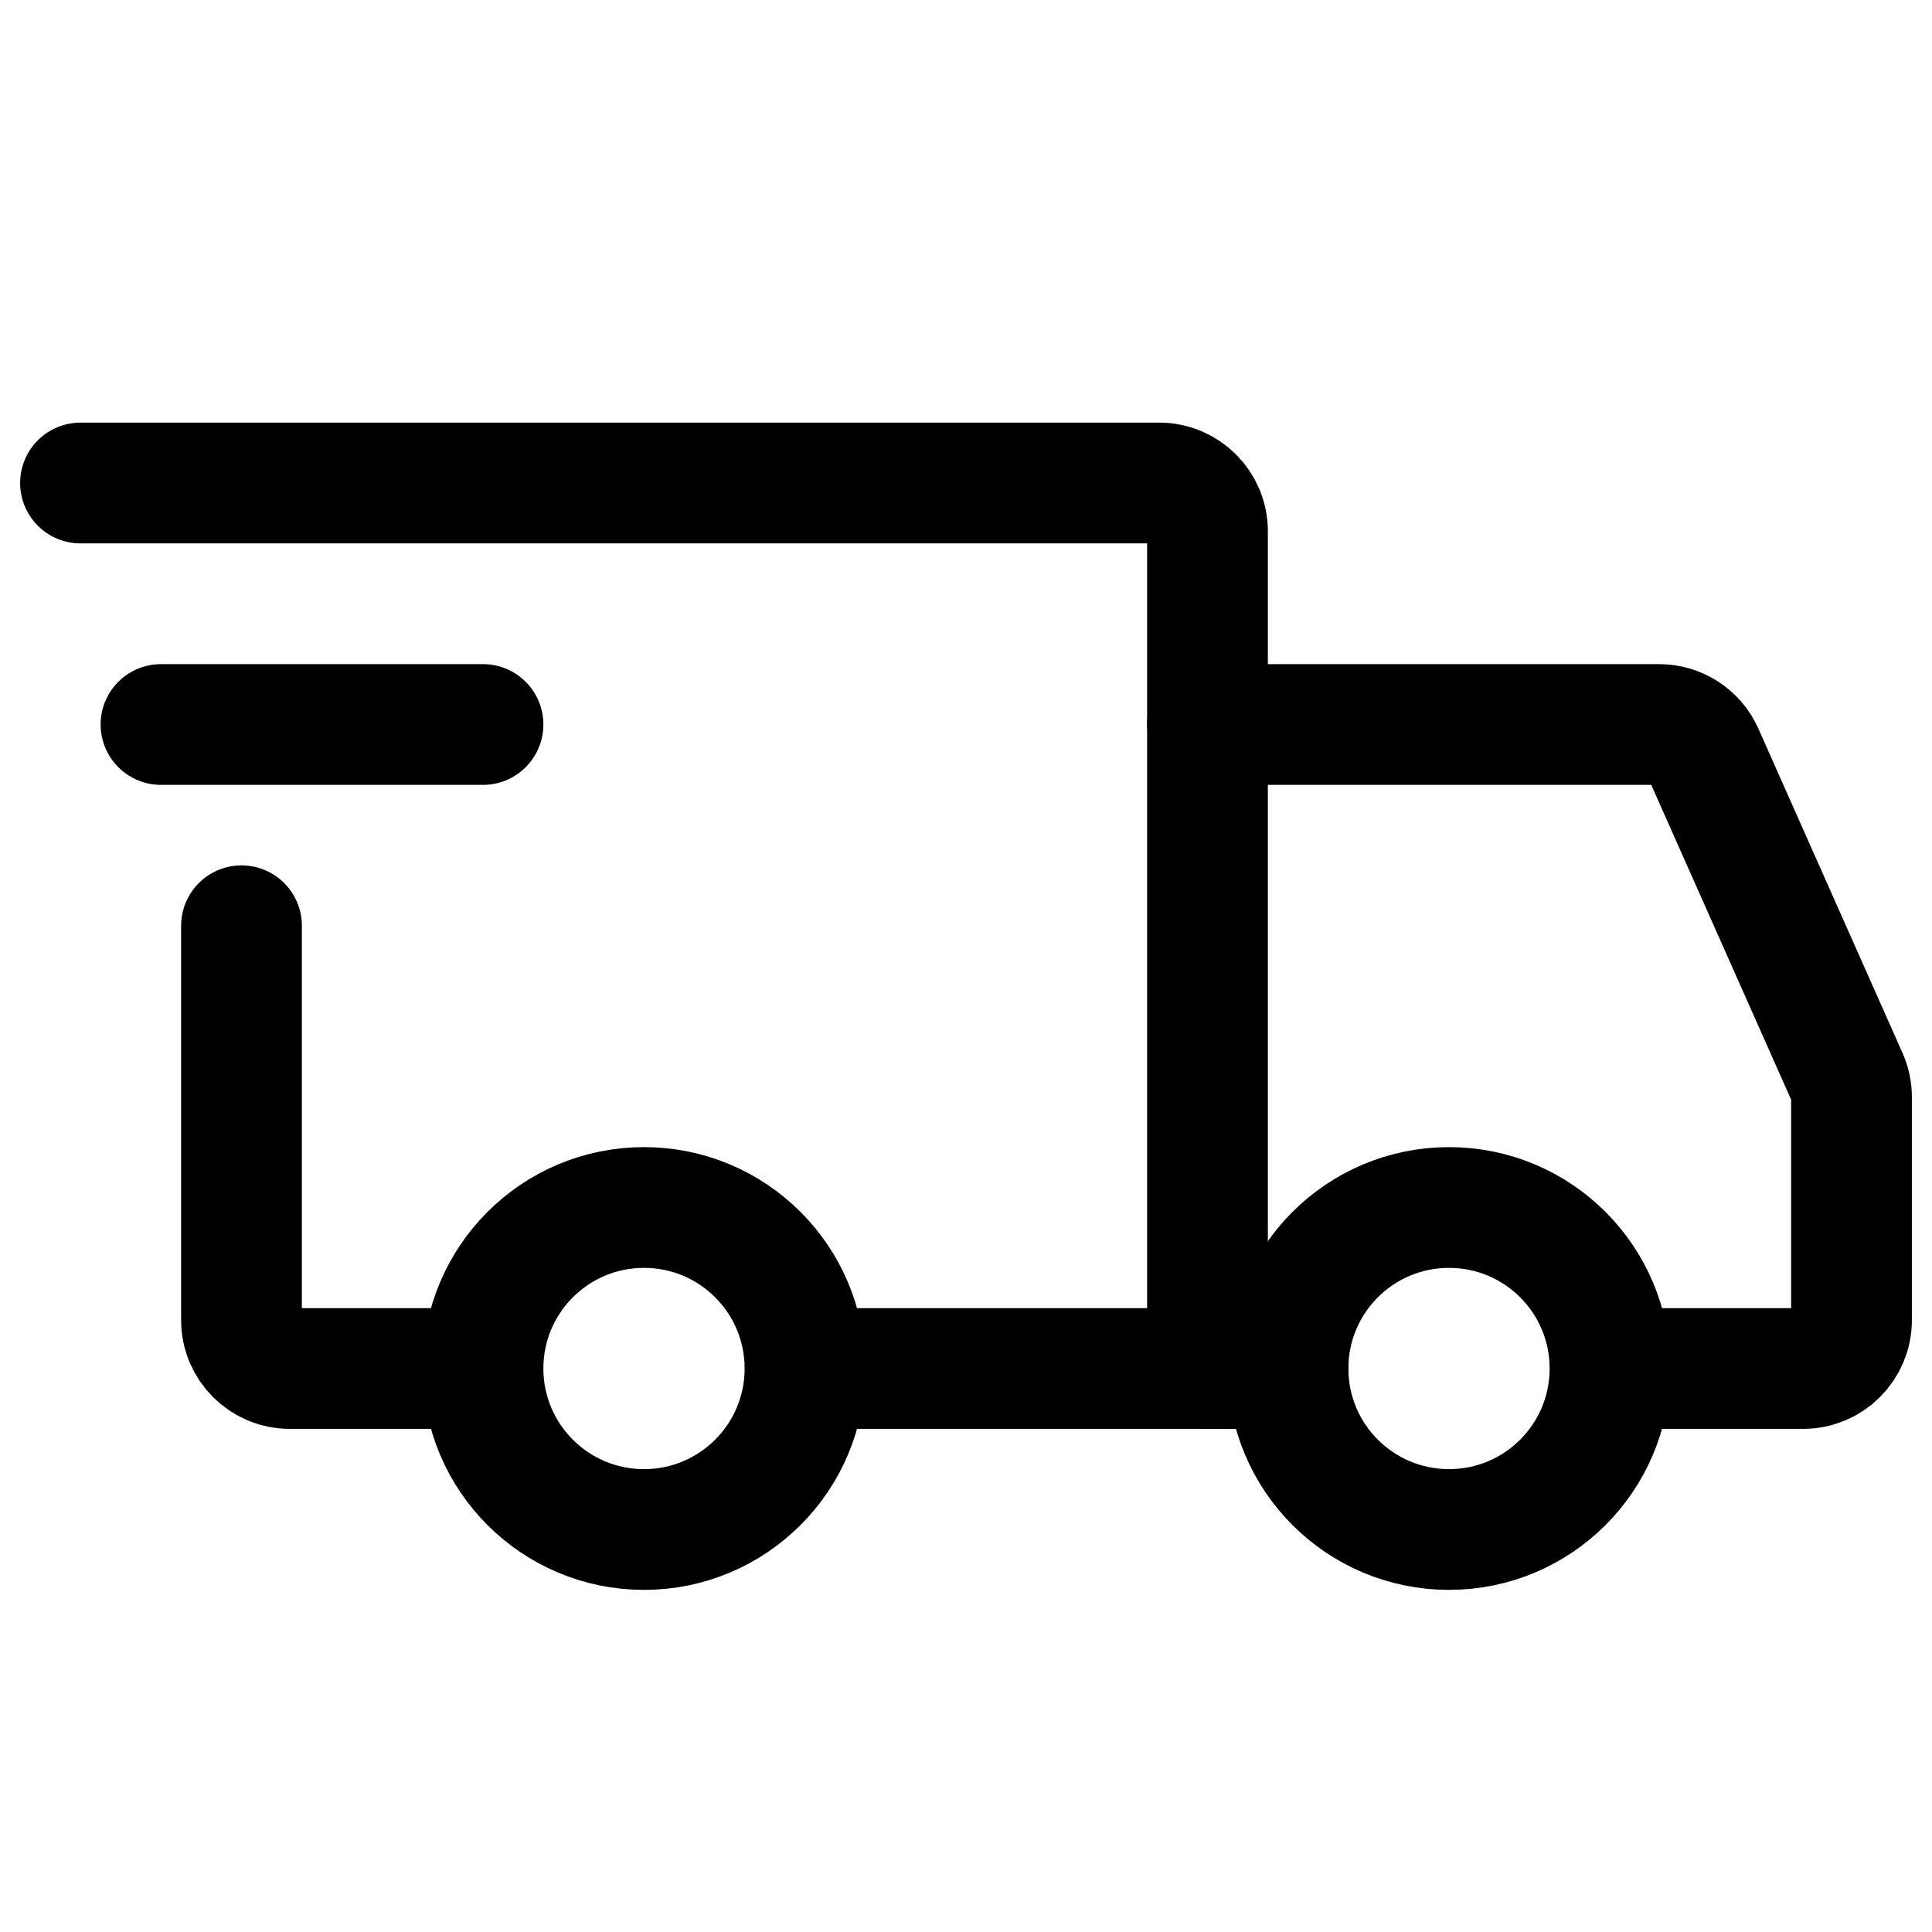
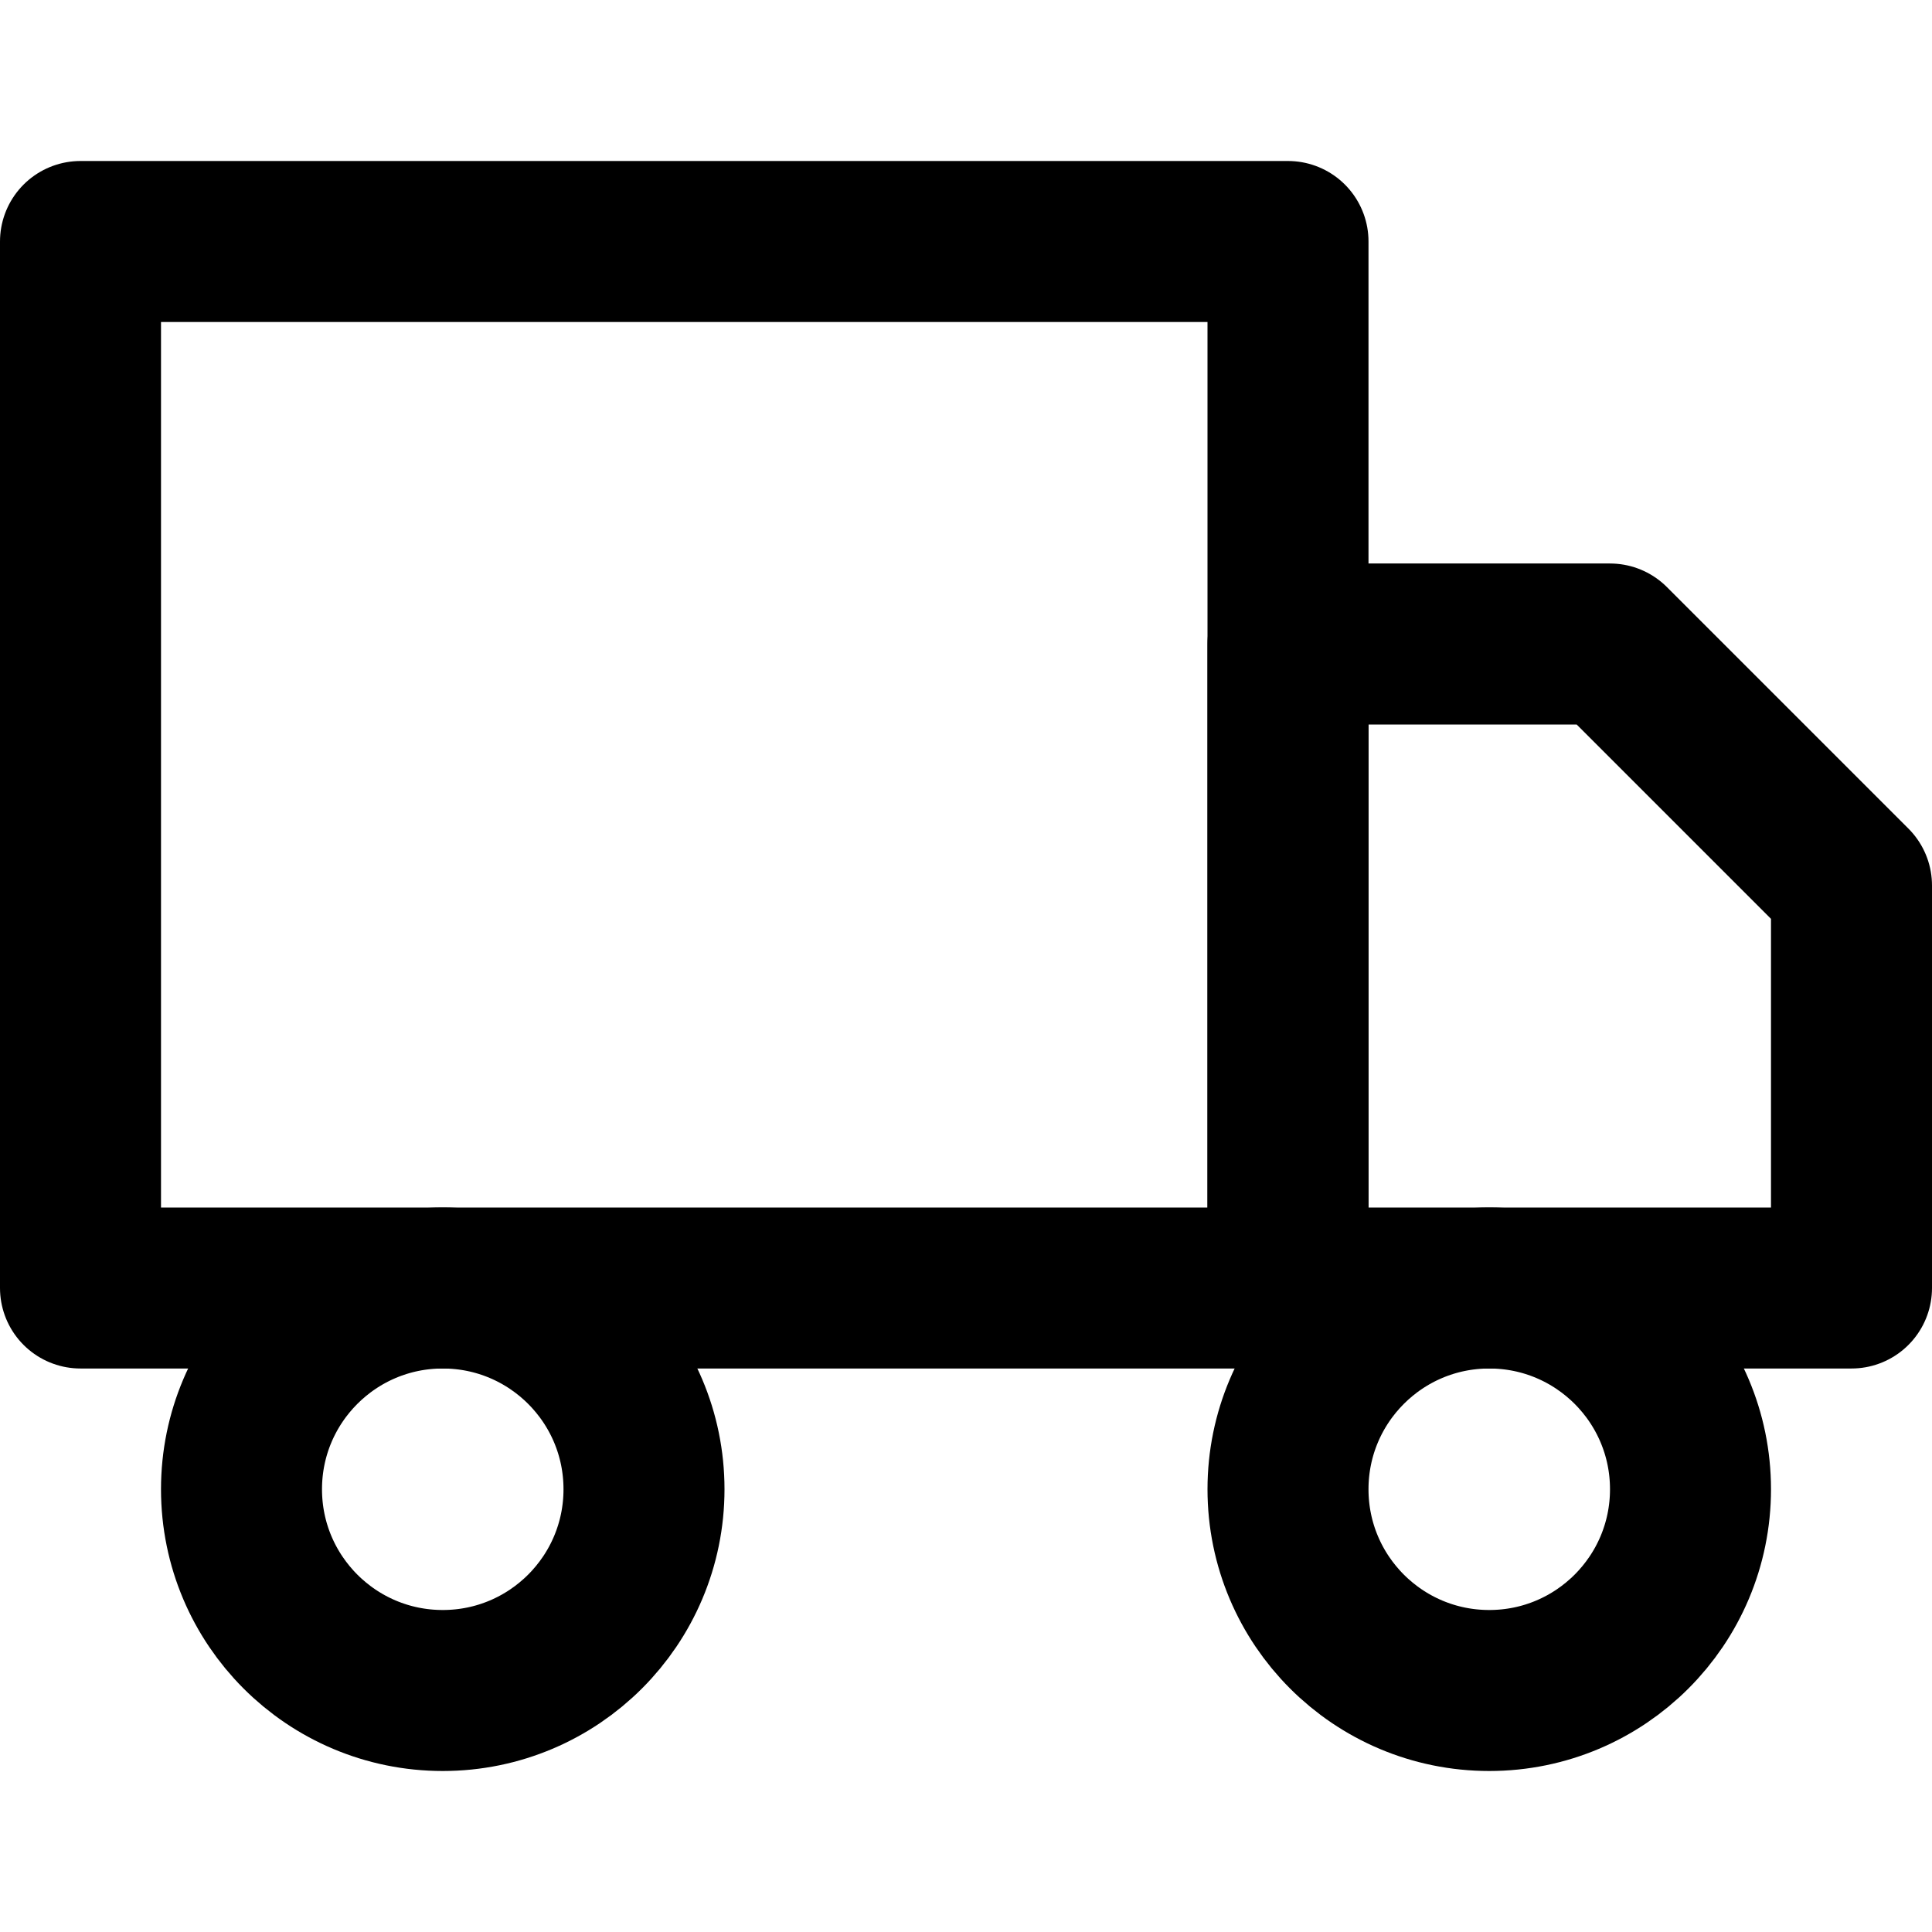
- <svg xmlns="http://www.w3.org/2000/svg" width="24px" height="24px" stroke-width="1.5" viewBox="0 0 24 24" fill="none" color="#000000">
-   <path d="M8 19C9.105 19 10 18.105 10 17C10 15.895 9.105 15 8 15C6.895 15 6 15.895 6 17C6 18.105 6.895 19 8 19Z" stroke="#000000" stroke-width="1.5" stroke-miterlimit="1.5" stroke-linecap="round" stroke-linejoin="round" />
-   <path d="M18 19C19.105 19 20 18.105 20 17C20 15.895 19.105 15 18 15C16.895 15 16 15.895 16 17C16 18.105 16.895 19 18 19Z" stroke="#000000" stroke-width="1.5" stroke-miterlimit="1.5" stroke-linecap="round" stroke-linejoin="round" />
-   <path d="M10.05 17H15V6.6C15 6.269 14.731 6 14.4 6H1" stroke="#000000" stroke-width="1.5" stroke-linecap="round" />
-   <path d="M5.65 17H3.6C3.269 17 3 16.731 3 16.4V11.5" stroke="#000000" stroke-width="1.5" stroke-linecap="round" />
-   <path d="M2 9L6 9" stroke="#000000" stroke-width="1.5" stroke-linecap="round" stroke-linejoin="round" />
-   <path d="M15 9H20.61C20.847 9 21.062 9.14 21.158 9.356L22.948 13.384C22.982 13.46 23 13.543 23 13.627V16.4C23 16.731 22.731 17 22.4 17H20.5" stroke="#000000" stroke-width="1.5" stroke-linecap="round" />
-   <path d="M15 17H16" stroke="#000000" stroke-width="1.5" stroke-linecap="round" />
+ <svg xmlns="http://www.w3.org/2000/svg" width="24" height="24" viewBox="0 0 24 24" fill="none" stroke="currentColor" stroke-width="2" stroke-linecap="round" stroke-linejoin="round" class="feather feather-truck">
+   <rect x="1" y="3" width="15" height="13" />
+   <polygon points="16 8 20 8 23 11 23 16 16 16 16 8" />
+   <circle cx="5.5" cy="18.5" r="2.5" />
+   <circle cx="18.5" cy="18.5" r="2.5" />
</svg>
